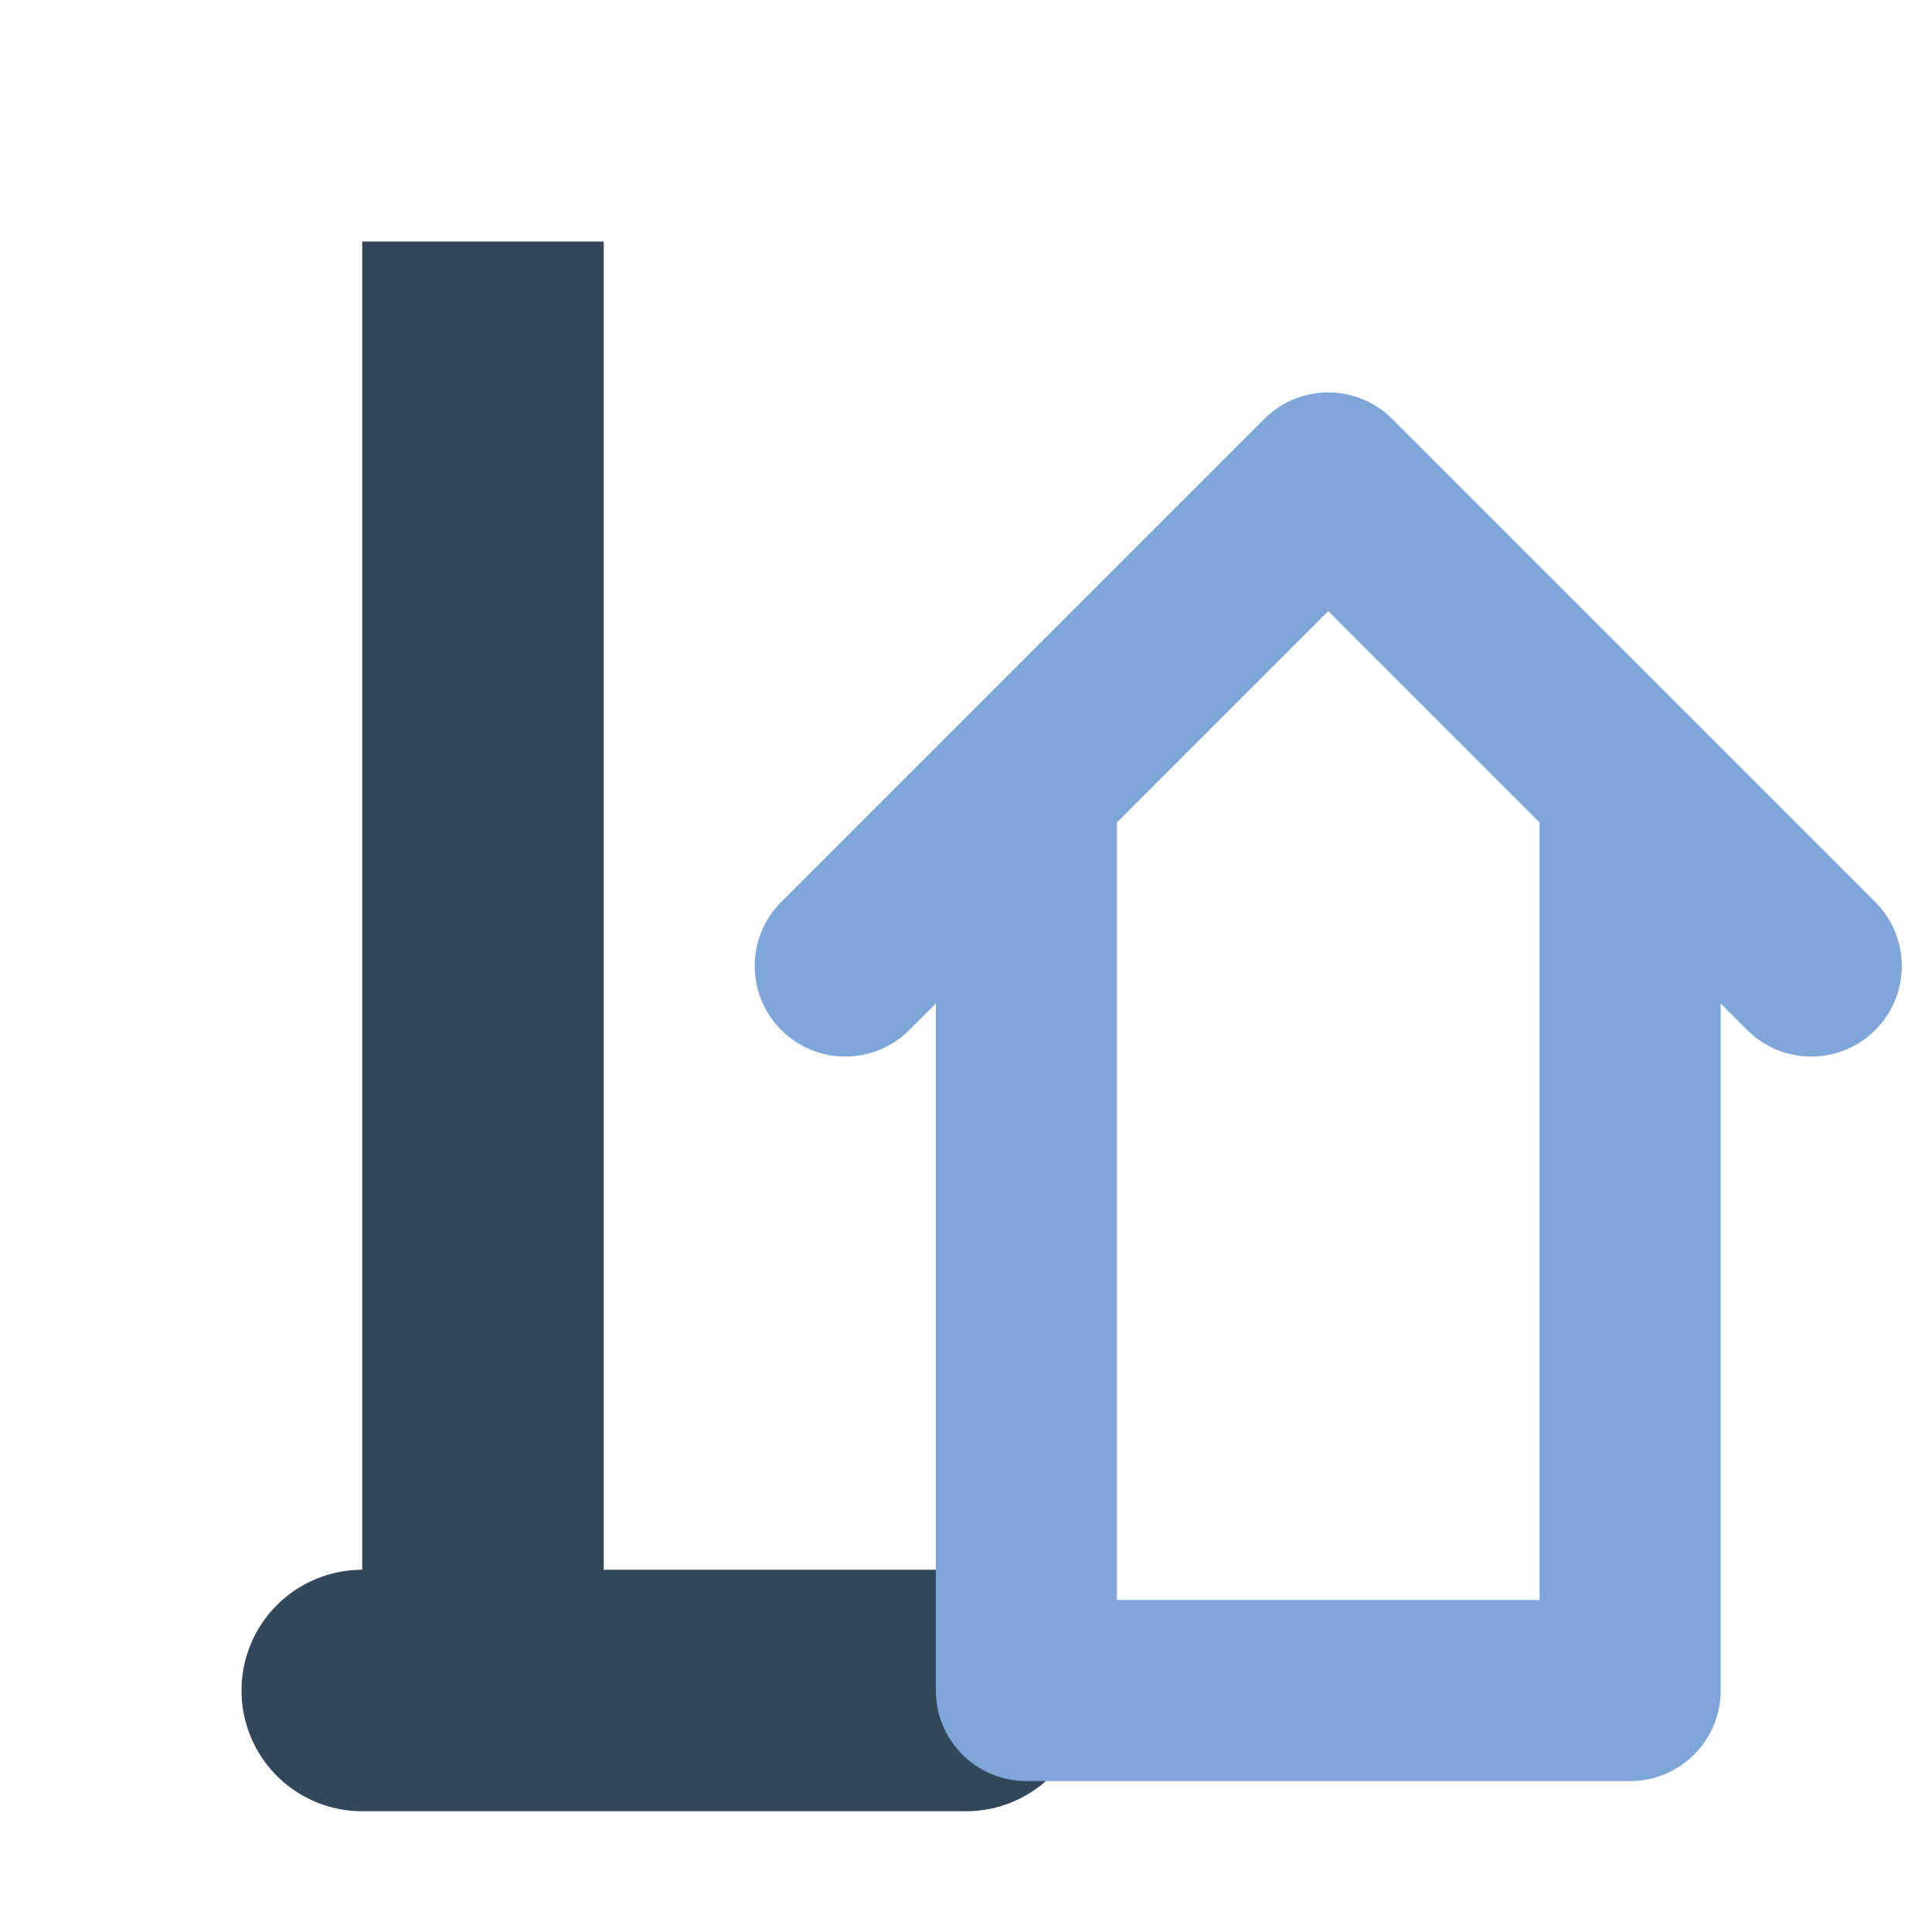
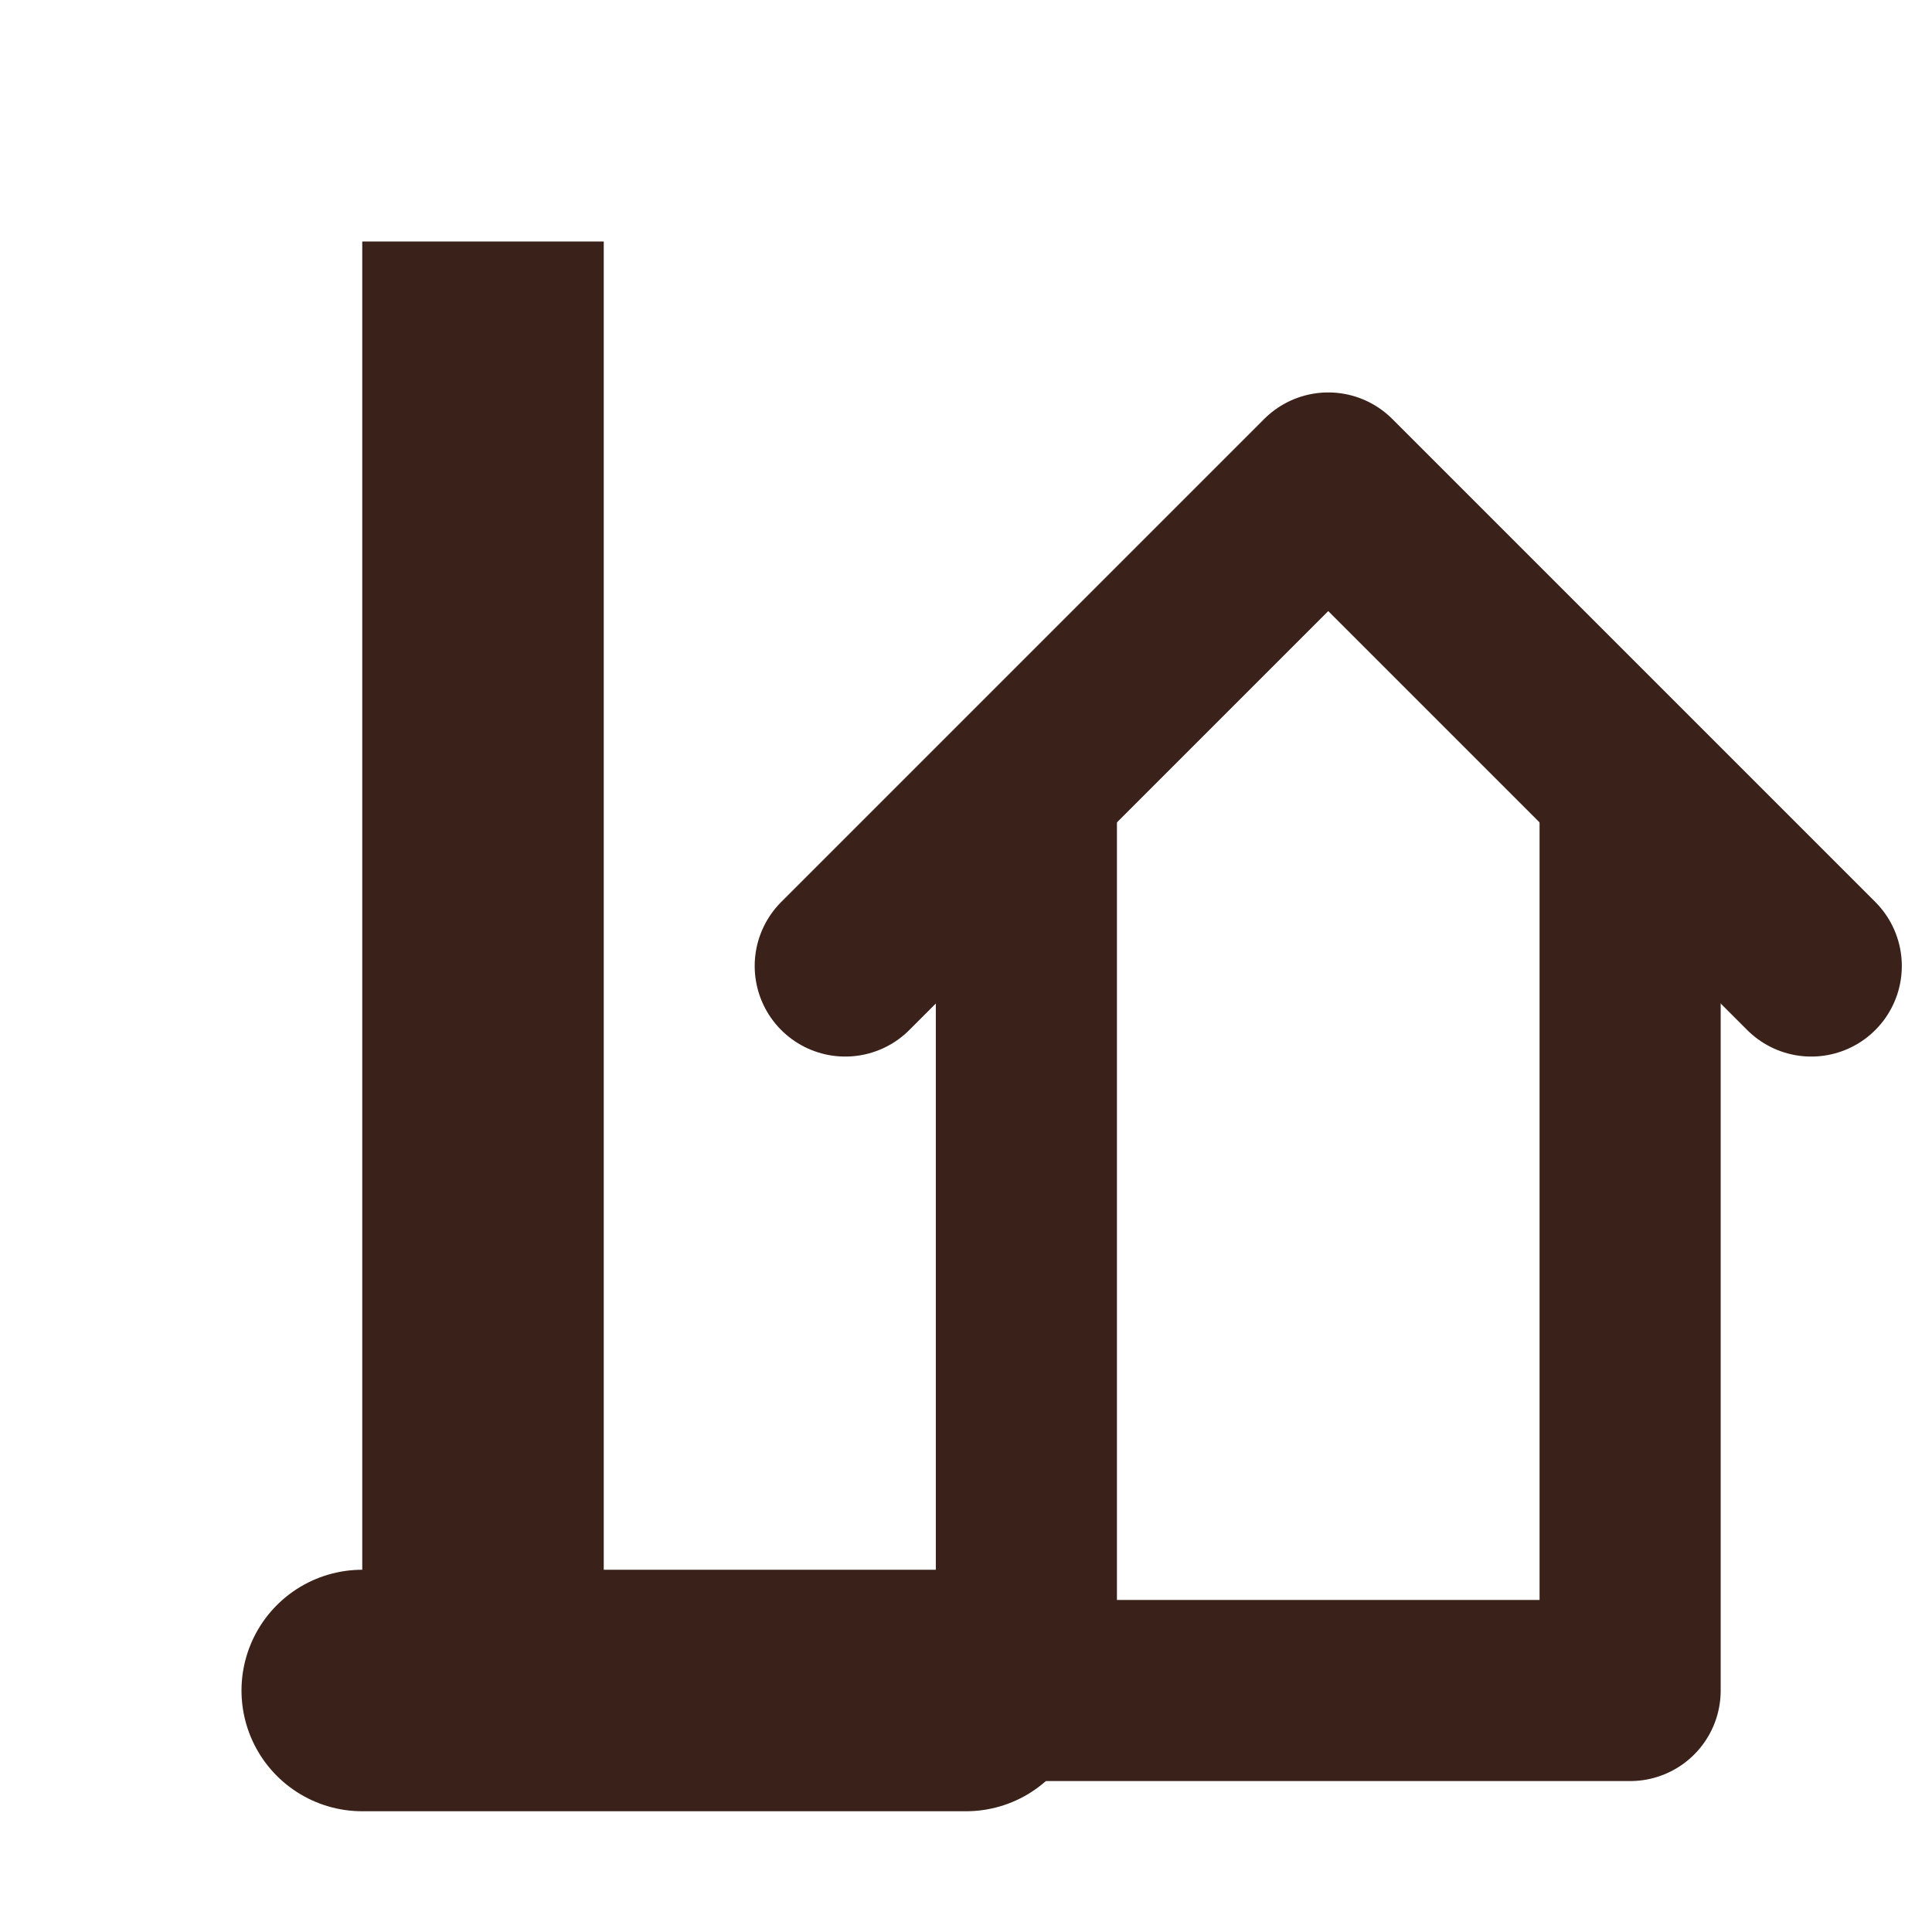
<svg xmlns="http://www.w3.org/2000/svg" width="32" height="32" viewBox="0 0 32 32" fill="none">
-   <path d="M6 4V28H10V4H6Z" fill="#33475A" />
-   <path d="M6 28H16" stroke="#33475A" stroke-width="4" stroke-linecap="round" />
-   <path d="M14 16L22 8L30 16" stroke="#7EA6D8" stroke-width="3" stroke-linecap="round" stroke-linejoin="round" fill="none" />
-   <path d="M17 13V28H27V13" stroke="#7EA6D8" stroke-width="3" stroke-linejoin="round" fill="none" />
+   <path d="M6 4V28H10V4H6Z" fill="#3A2119" />
+   <path d="M6 28H16" stroke="#3A2119" stroke-width="4" stroke-linecap="round" />
+   <path d="M14 16L22 8L30 16" stroke="#3A2119" stroke-width="3" stroke-linecap="round" stroke-linejoin="round" fill="none" />
+   <path d="M17 13V28H27V13" stroke="#3A2119" stroke-width="3" stroke-linejoin="round" fill="none" />
</svg>
